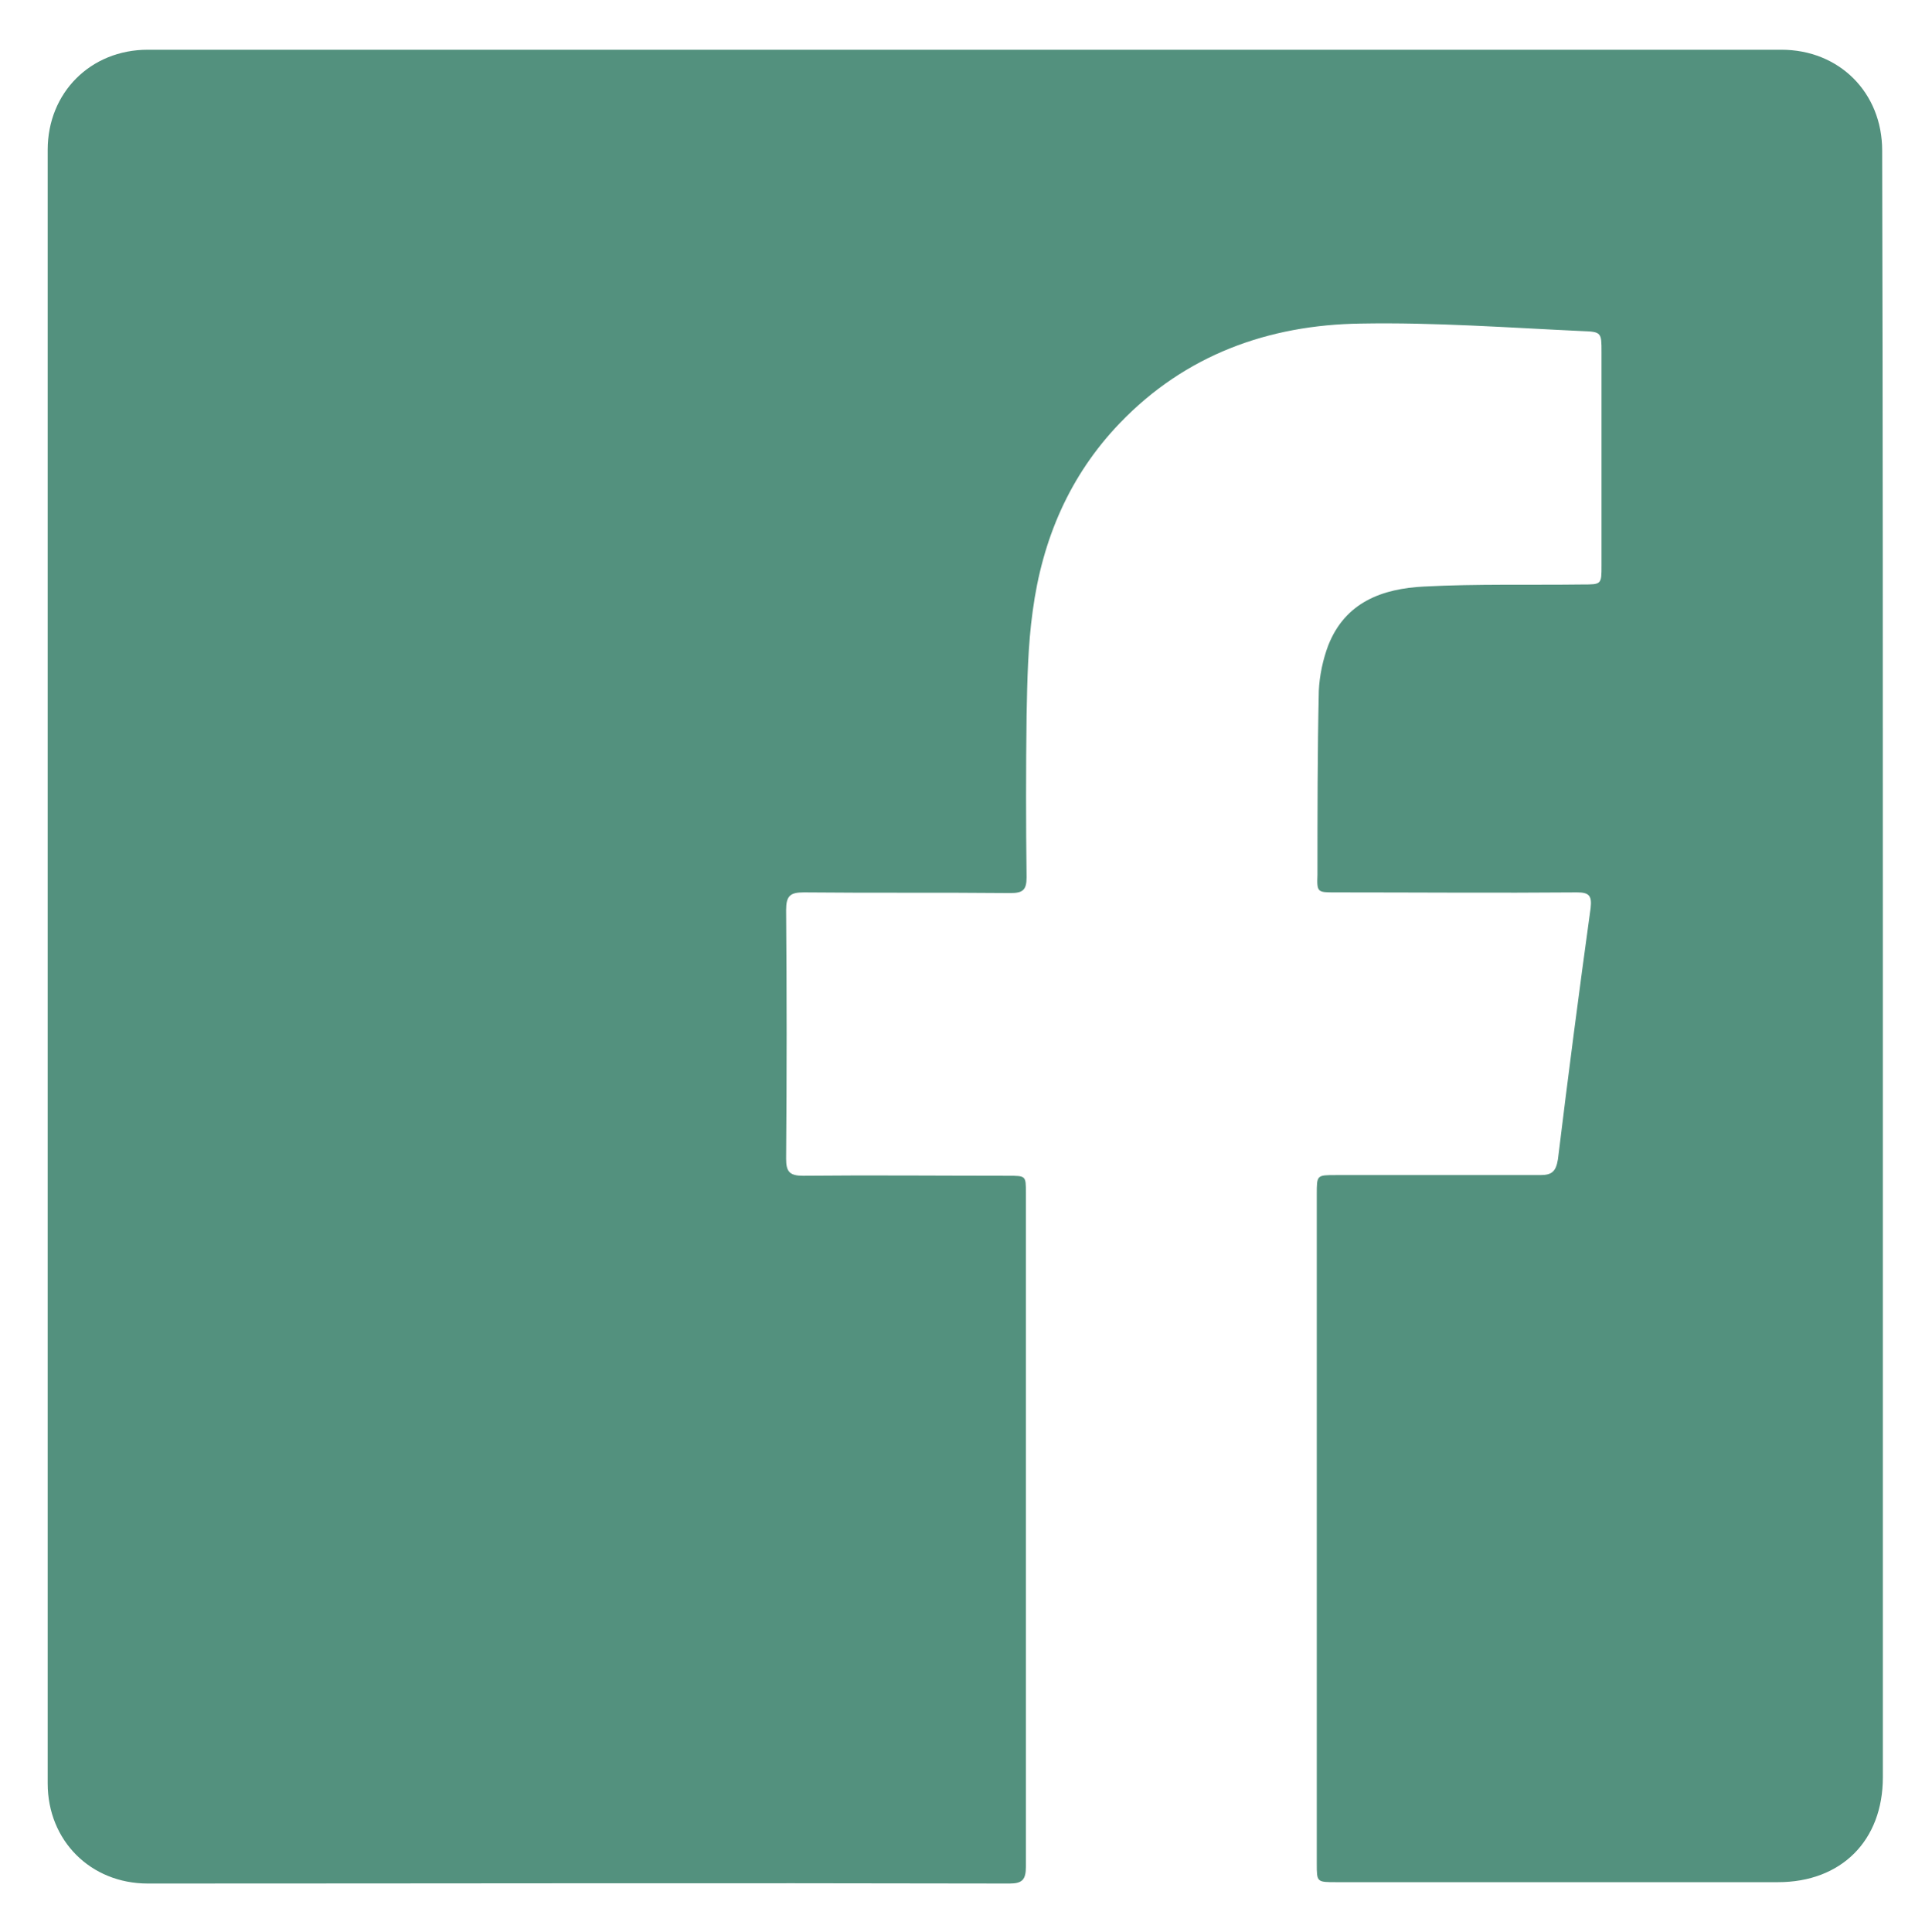
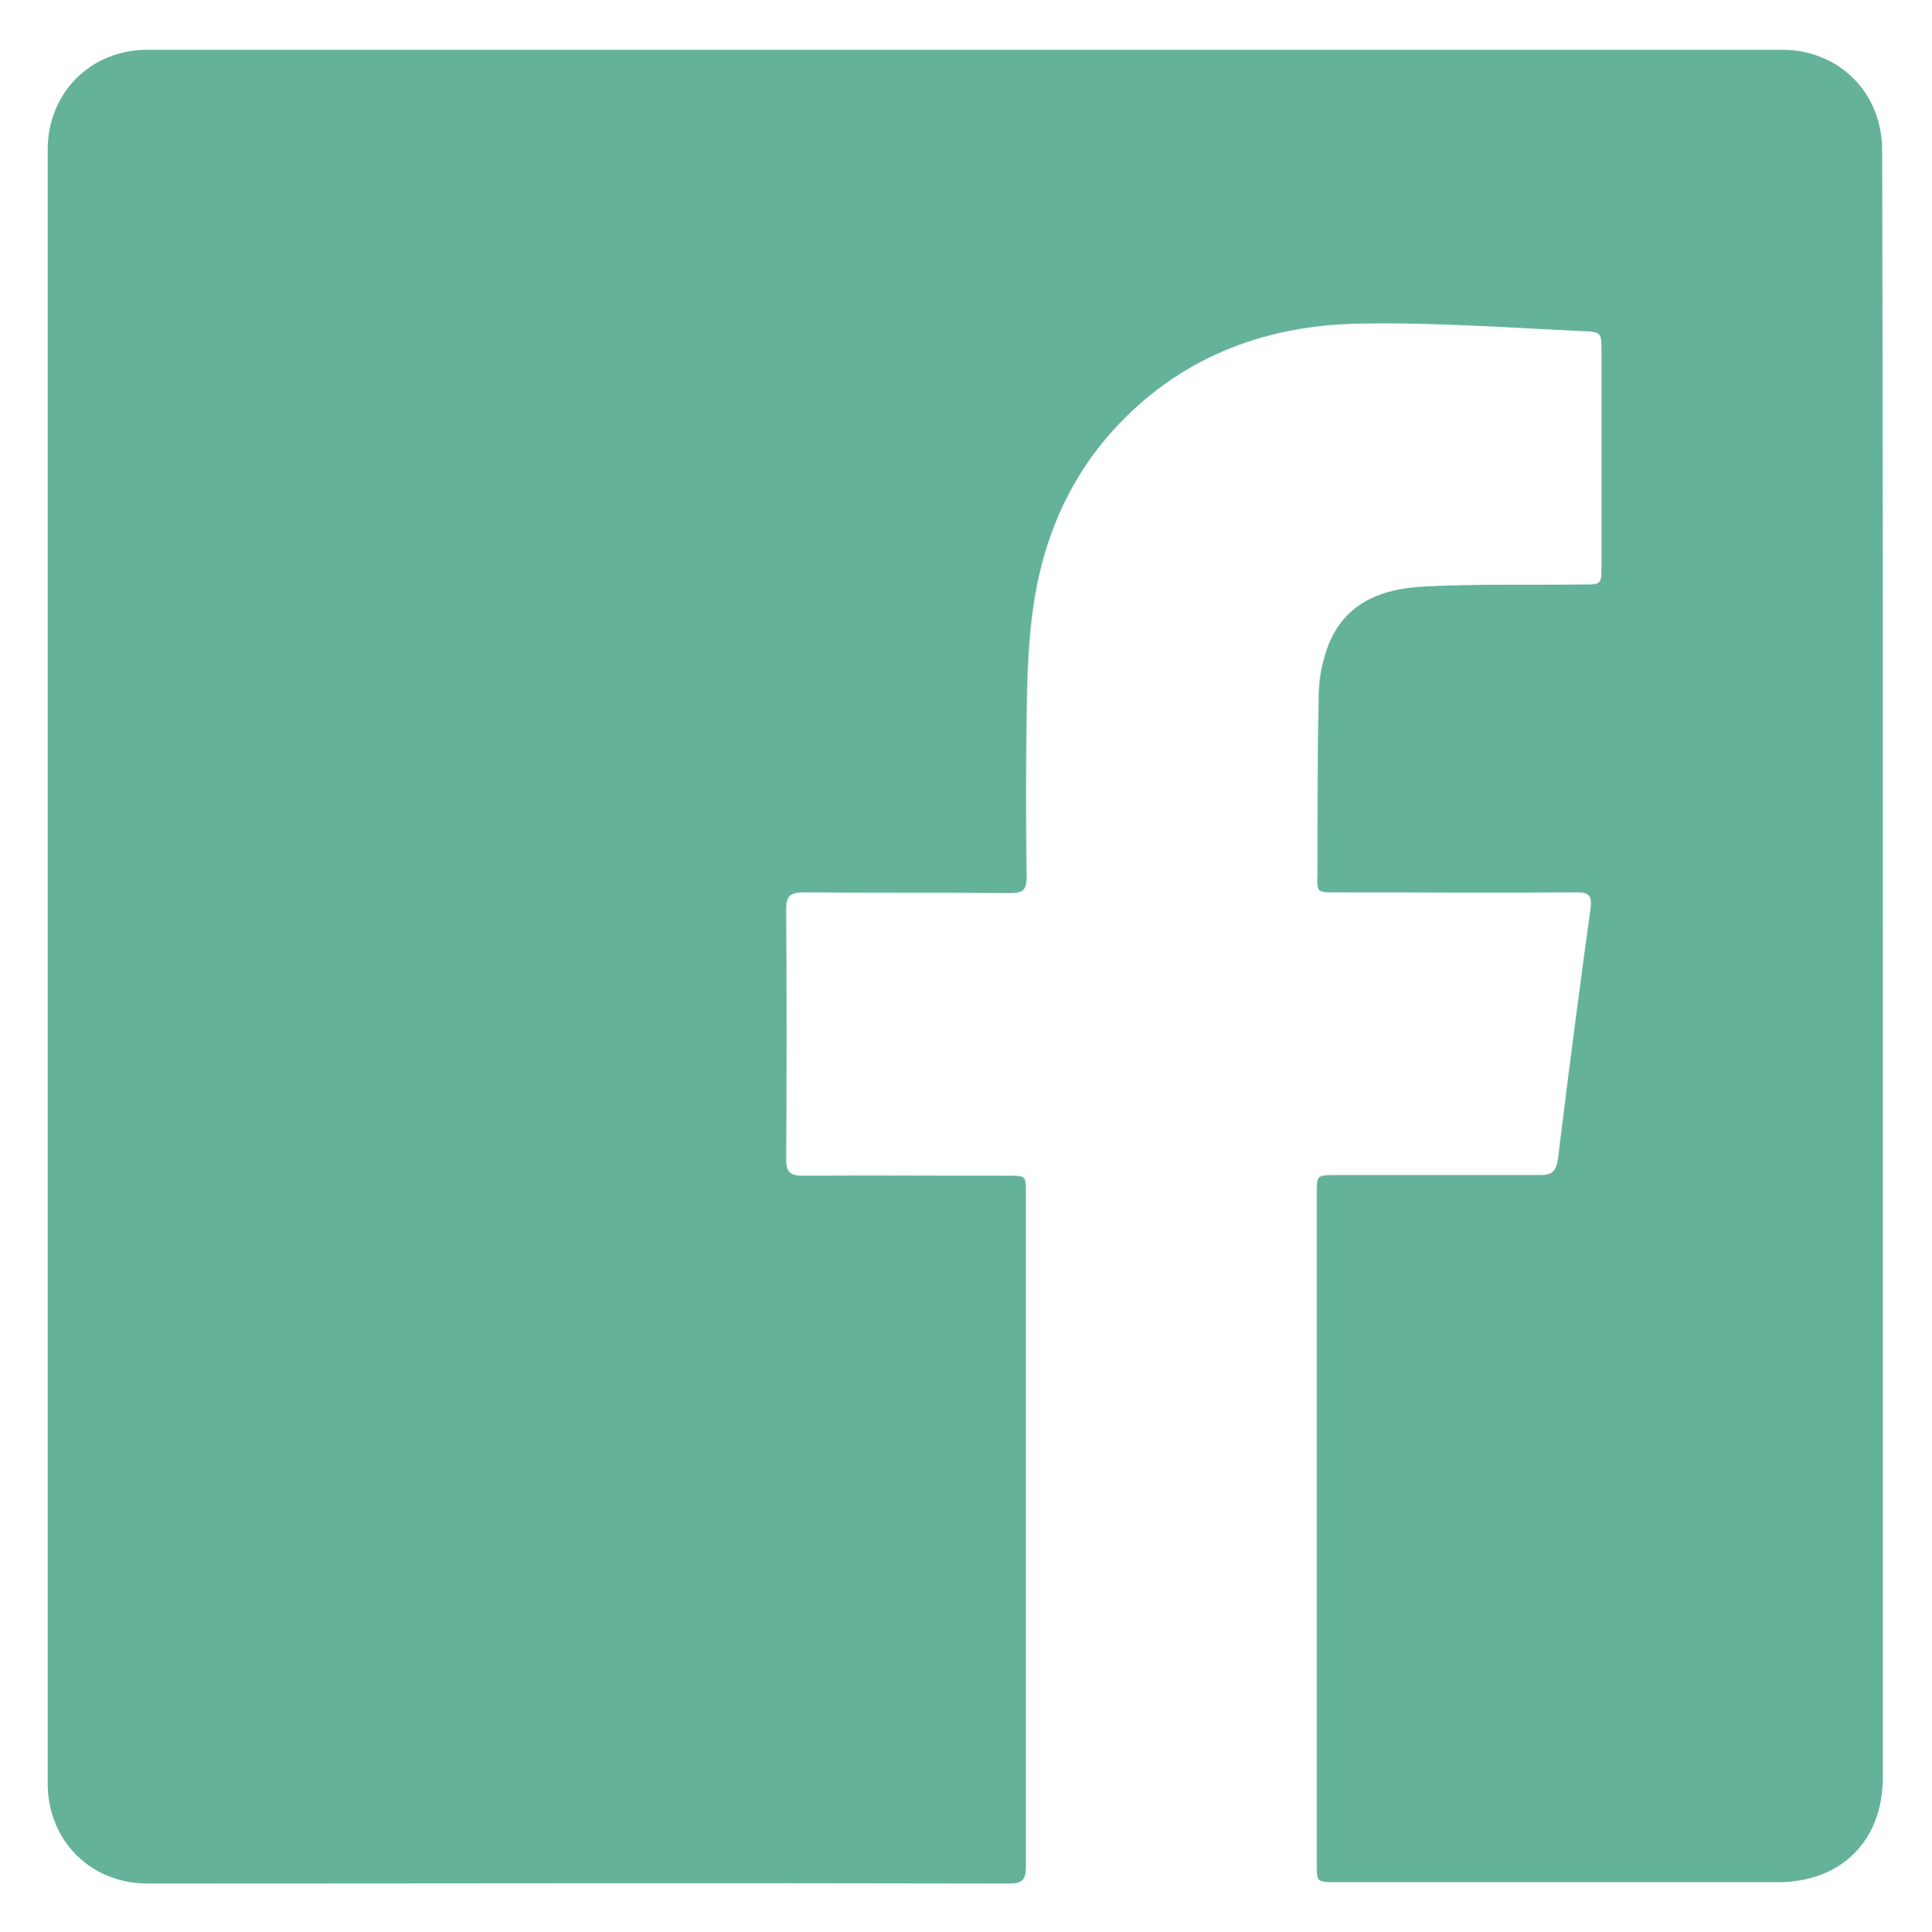
<svg xmlns="http://www.w3.org/2000/svg" version="1.1" x="0px" y="0px" viewBox="0 0 283.5 283.5" style="enable-background:new 0 0 283.5 283.5;" xml:space="preserve">
  <g id="icon-fb">
-     <path class="st12" fill="#53917E" d="M276.4,141.9c0,39.7,0,79.3,0,119c0,9.3-6.1,15.4-15.4,15.4c-21.6,0-43.2,0-64.8,0c-2.9,0-2.9,0-2.9-2.7   c0-32.8,0-65.6,0-98.3c0-2.8,0-2.8,2.8-2.8c10,0,20,0,30,0c1.7,0,2.3-0.5,2.6-2.3c1.5-12.3,3.1-24.6,4.8-36.9   c0.2-1.8-0.2-2.3-2-2.3c-11.8,0.1-23.6,0-35.5,0c-2.6,0-2.7,0-2.6-2.6c0-9,0-18,0.2-27c0.1-2.2,0.6-4.6,1.4-6.7   c2.5-6.3,7.9-8.3,14.1-8.6c7.7-0.4,15.5-0.2,23.2-0.3c2.8,0,2.8,0,2.8-2.8c0-10.4,0-20.9,0-31.3c0-2.9,0-3-2.9-3.1   c-10.8-0.5-21.6-1.3-32.5-1.1c-13.5,0.2-25.7,4.6-35.3,14.6c-7.4,7.7-11.4,17.1-12.8,27.6c-0.7,5-0.8,10.2-0.9,15.3   c-0.1,7.9-0.1,15.9,0,23.8c0,1.9-0.6,2.3-2.4,2.3c-10.1-0.1-20.2,0-30.3-0.1c-2,0-2.6,0.5-2.6,2.6c0.1,12.2,0.1,24.3,0,36.5   c0,1.9,0.5,2.5,2.5,2.5c10-0.1,20.1,0,30.1,0c2.6,0,2.6,0,2.6,2.5c0,33,0,65.9,0,98.9c0,1.9-0.5,2.5-2.4,2.5   c-42.2-0.1-84.3,0-126.5,0c-8.4,0-14.7-6.3-14.7-14.7c0-79.9,0-159.9,0-239.8c0-8.4,6.3-14.7,14.7-14.7c79.9,0,159.9,0,239.8,0   c8.5,0,14.8,6.3,14.8,14.8C276.4,61.9,276.4,101.9,276.4,141.9z" />
+     <path class="st12" fill="rgb(100, 178, 154)" d="M276.4,141.9c0,39.7,0,79.3,0,119c0,9.3-6.1,15.4-15.4,15.4c-21.6,0-43.2,0-64.8,0c-2.9,0-2.9,0-2.9-2.7   c0-32.8,0-65.6,0-98.3c0-2.8,0-2.8,2.8-2.8c10,0,20,0,30,0c1.7,0,2.3-0.5,2.6-2.3c1.5-12.3,3.1-24.6,4.8-36.9   c0.2-1.8-0.2-2.3-2-2.3c-11.8,0.1-23.6,0-35.5,0c-2.6,0-2.7,0-2.6-2.6c0-9,0-18,0.2-27c0.1-2.2,0.6-4.6,1.4-6.7   c2.5-6.3,7.9-8.3,14.1-8.6c7.7-0.4,15.5-0.2,23.2-0.3c2.8,0,2.8,0,2.8-2.8c0-10.4,0-20.9,0-31.3c0-2.9,0-3-2.9-3.1   c-10.8-0.5-21.6-1.3-32.5-1.1c-13.5,0.2-25.7,4.6-35.3,14.6c-7.4,7.7-11.4,17.1-12.8,27.6c-0.7,5-0.8,10.2-0.9,15.3   c-0.1,7.9-0.1,15.9,0,23.8c0,1.9-0.6,2.3-2.4,2.3c-10.1-0.1-20.2,0-30.3-0.1c-2,0-2.6,0.5-2.6,2.6c0.1,12.2,0.1,24.3,0,36.5   c0,1.9,0.5,2.5,2.5,2.5c10-0.1,20.1,0,30.1,0c2.6,0,2.6,0,2.6,2.5c0,33,0,65.9,0,98.9c0,1.9-0.5,2.5-2.4,2.5   c-42.2-0.1-84.3,0-126.5,0c-8.4,0-14.7-6.3-14.7-14.7c0-79.9,0-159.9,0-239.8c0-8.4,6.3-14.7,14.7-14.7c79.9,0,159.9,0,239.8,0   c8.5,0,14.8,6.3,14.8,14.8C276.4,61.9,276.4,101.9,276.4,141.9z" />
  </g>
</svg>
